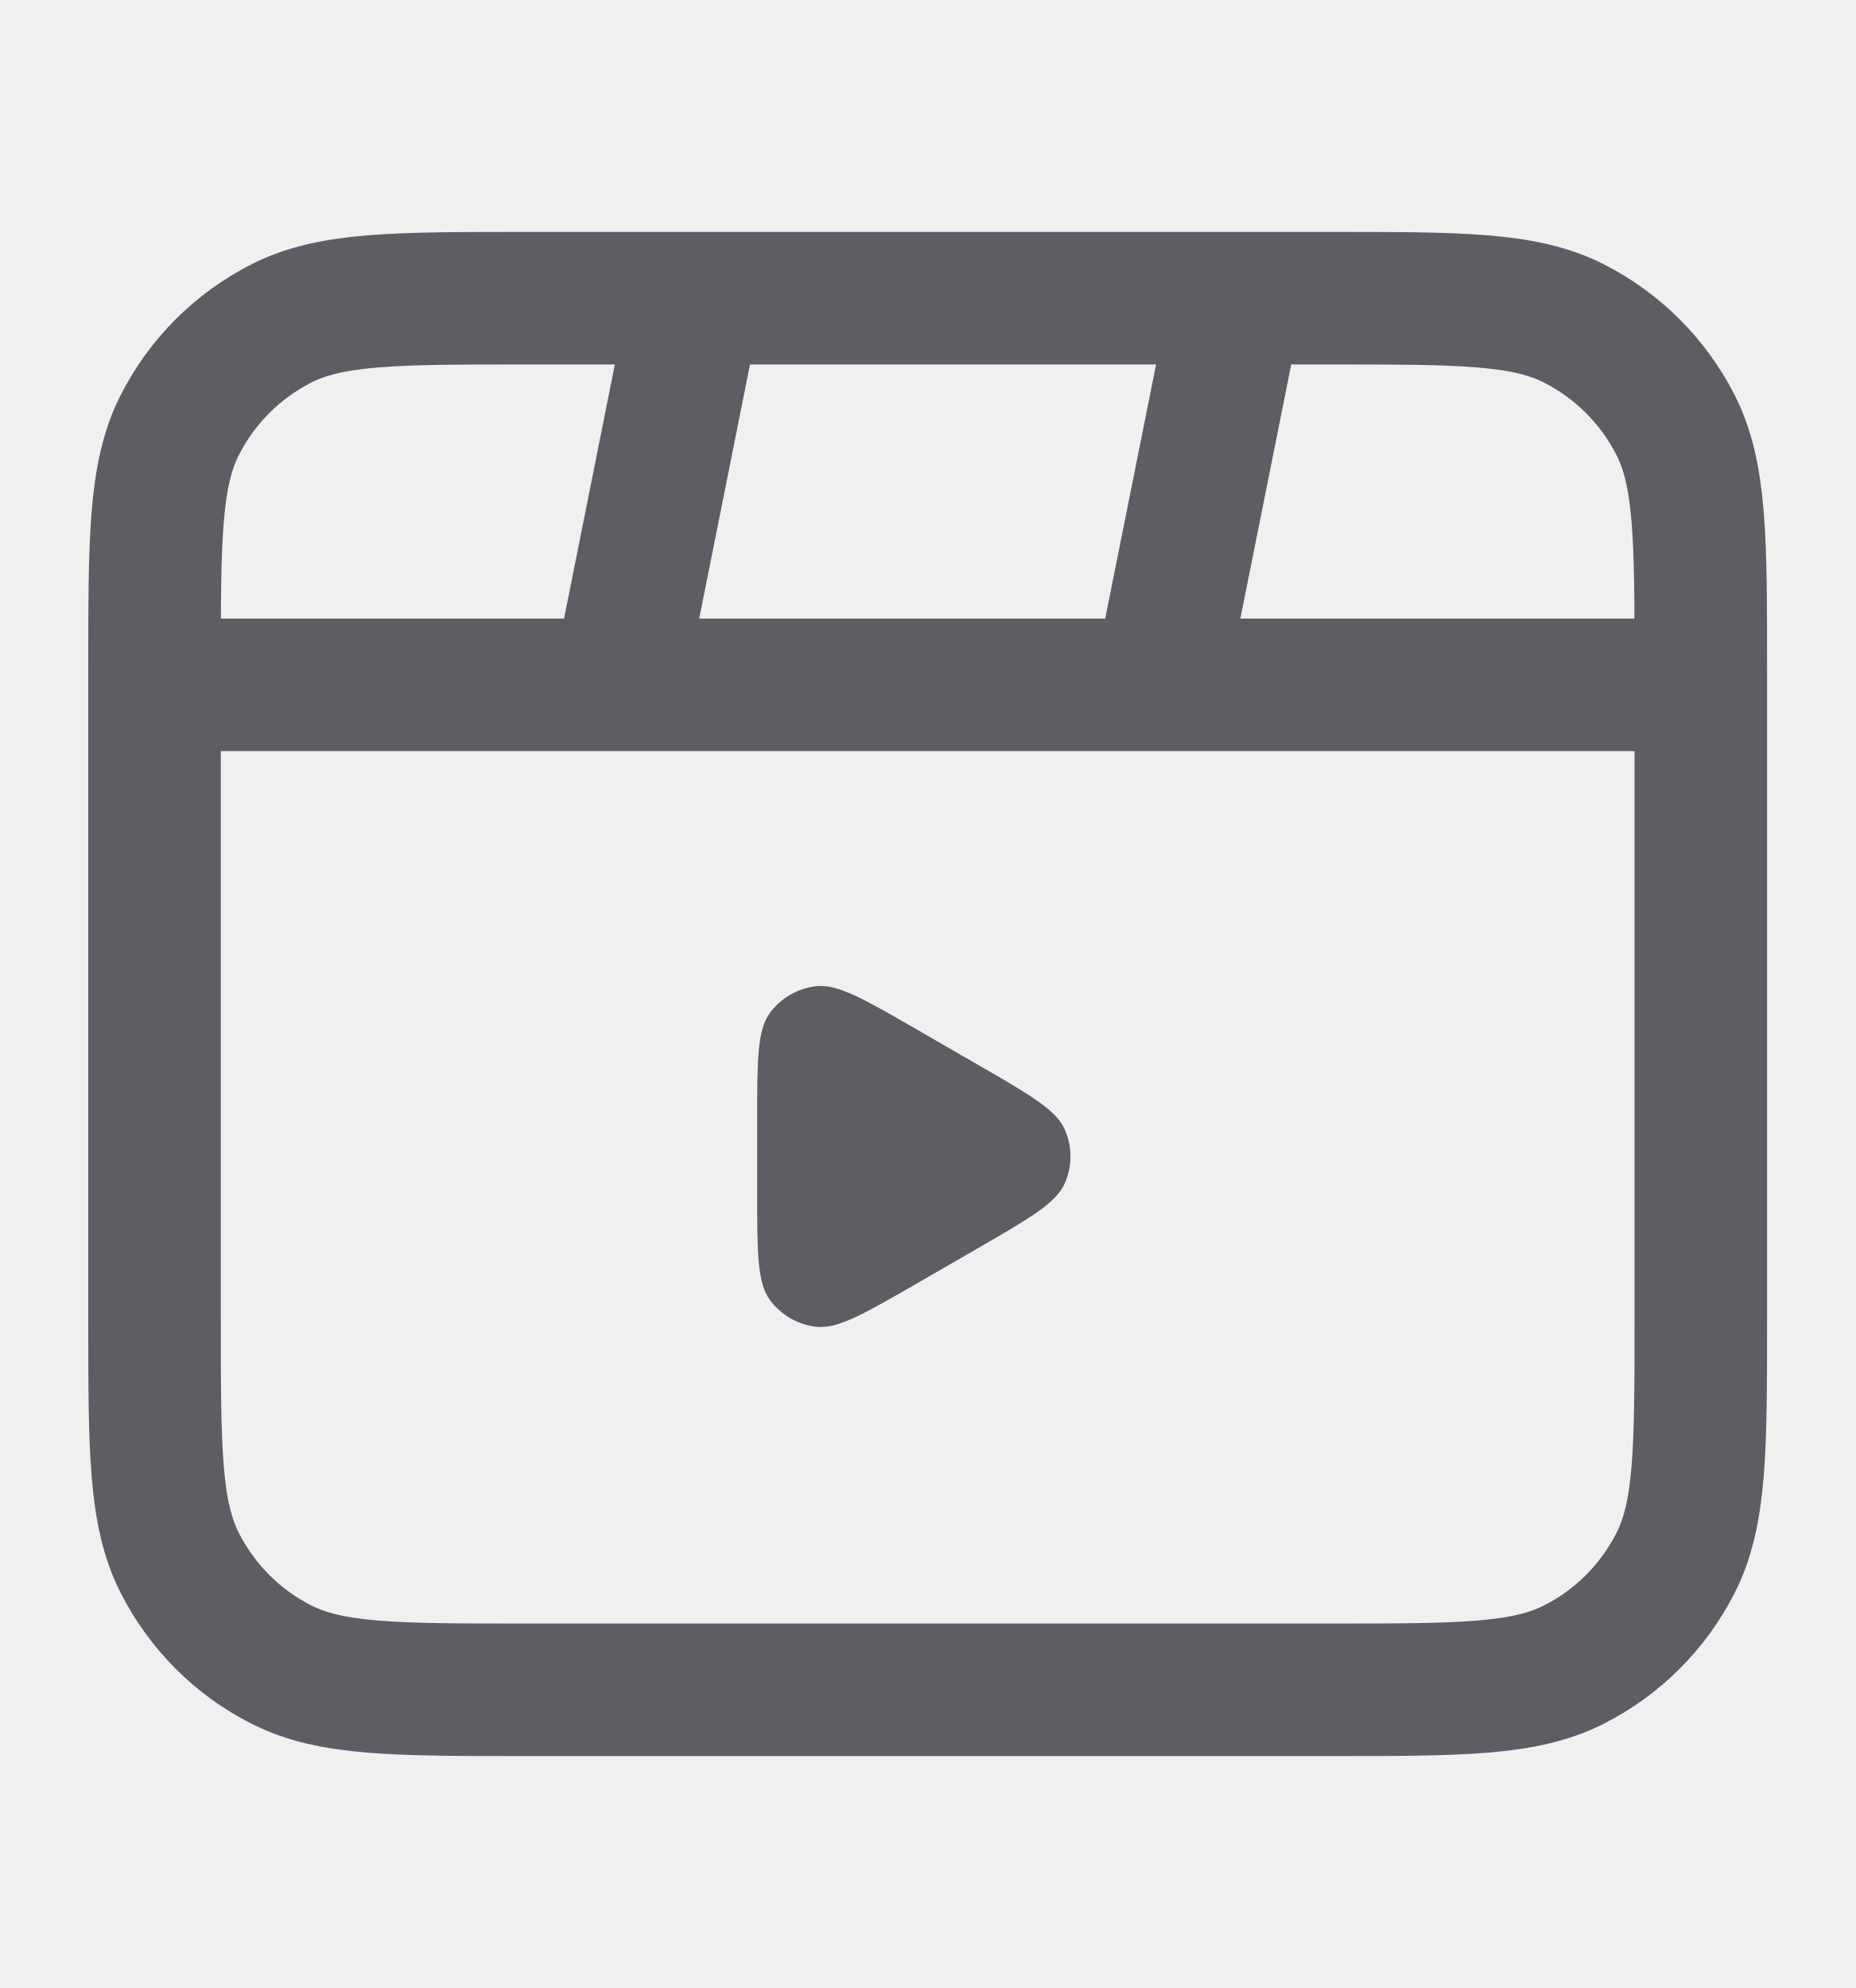
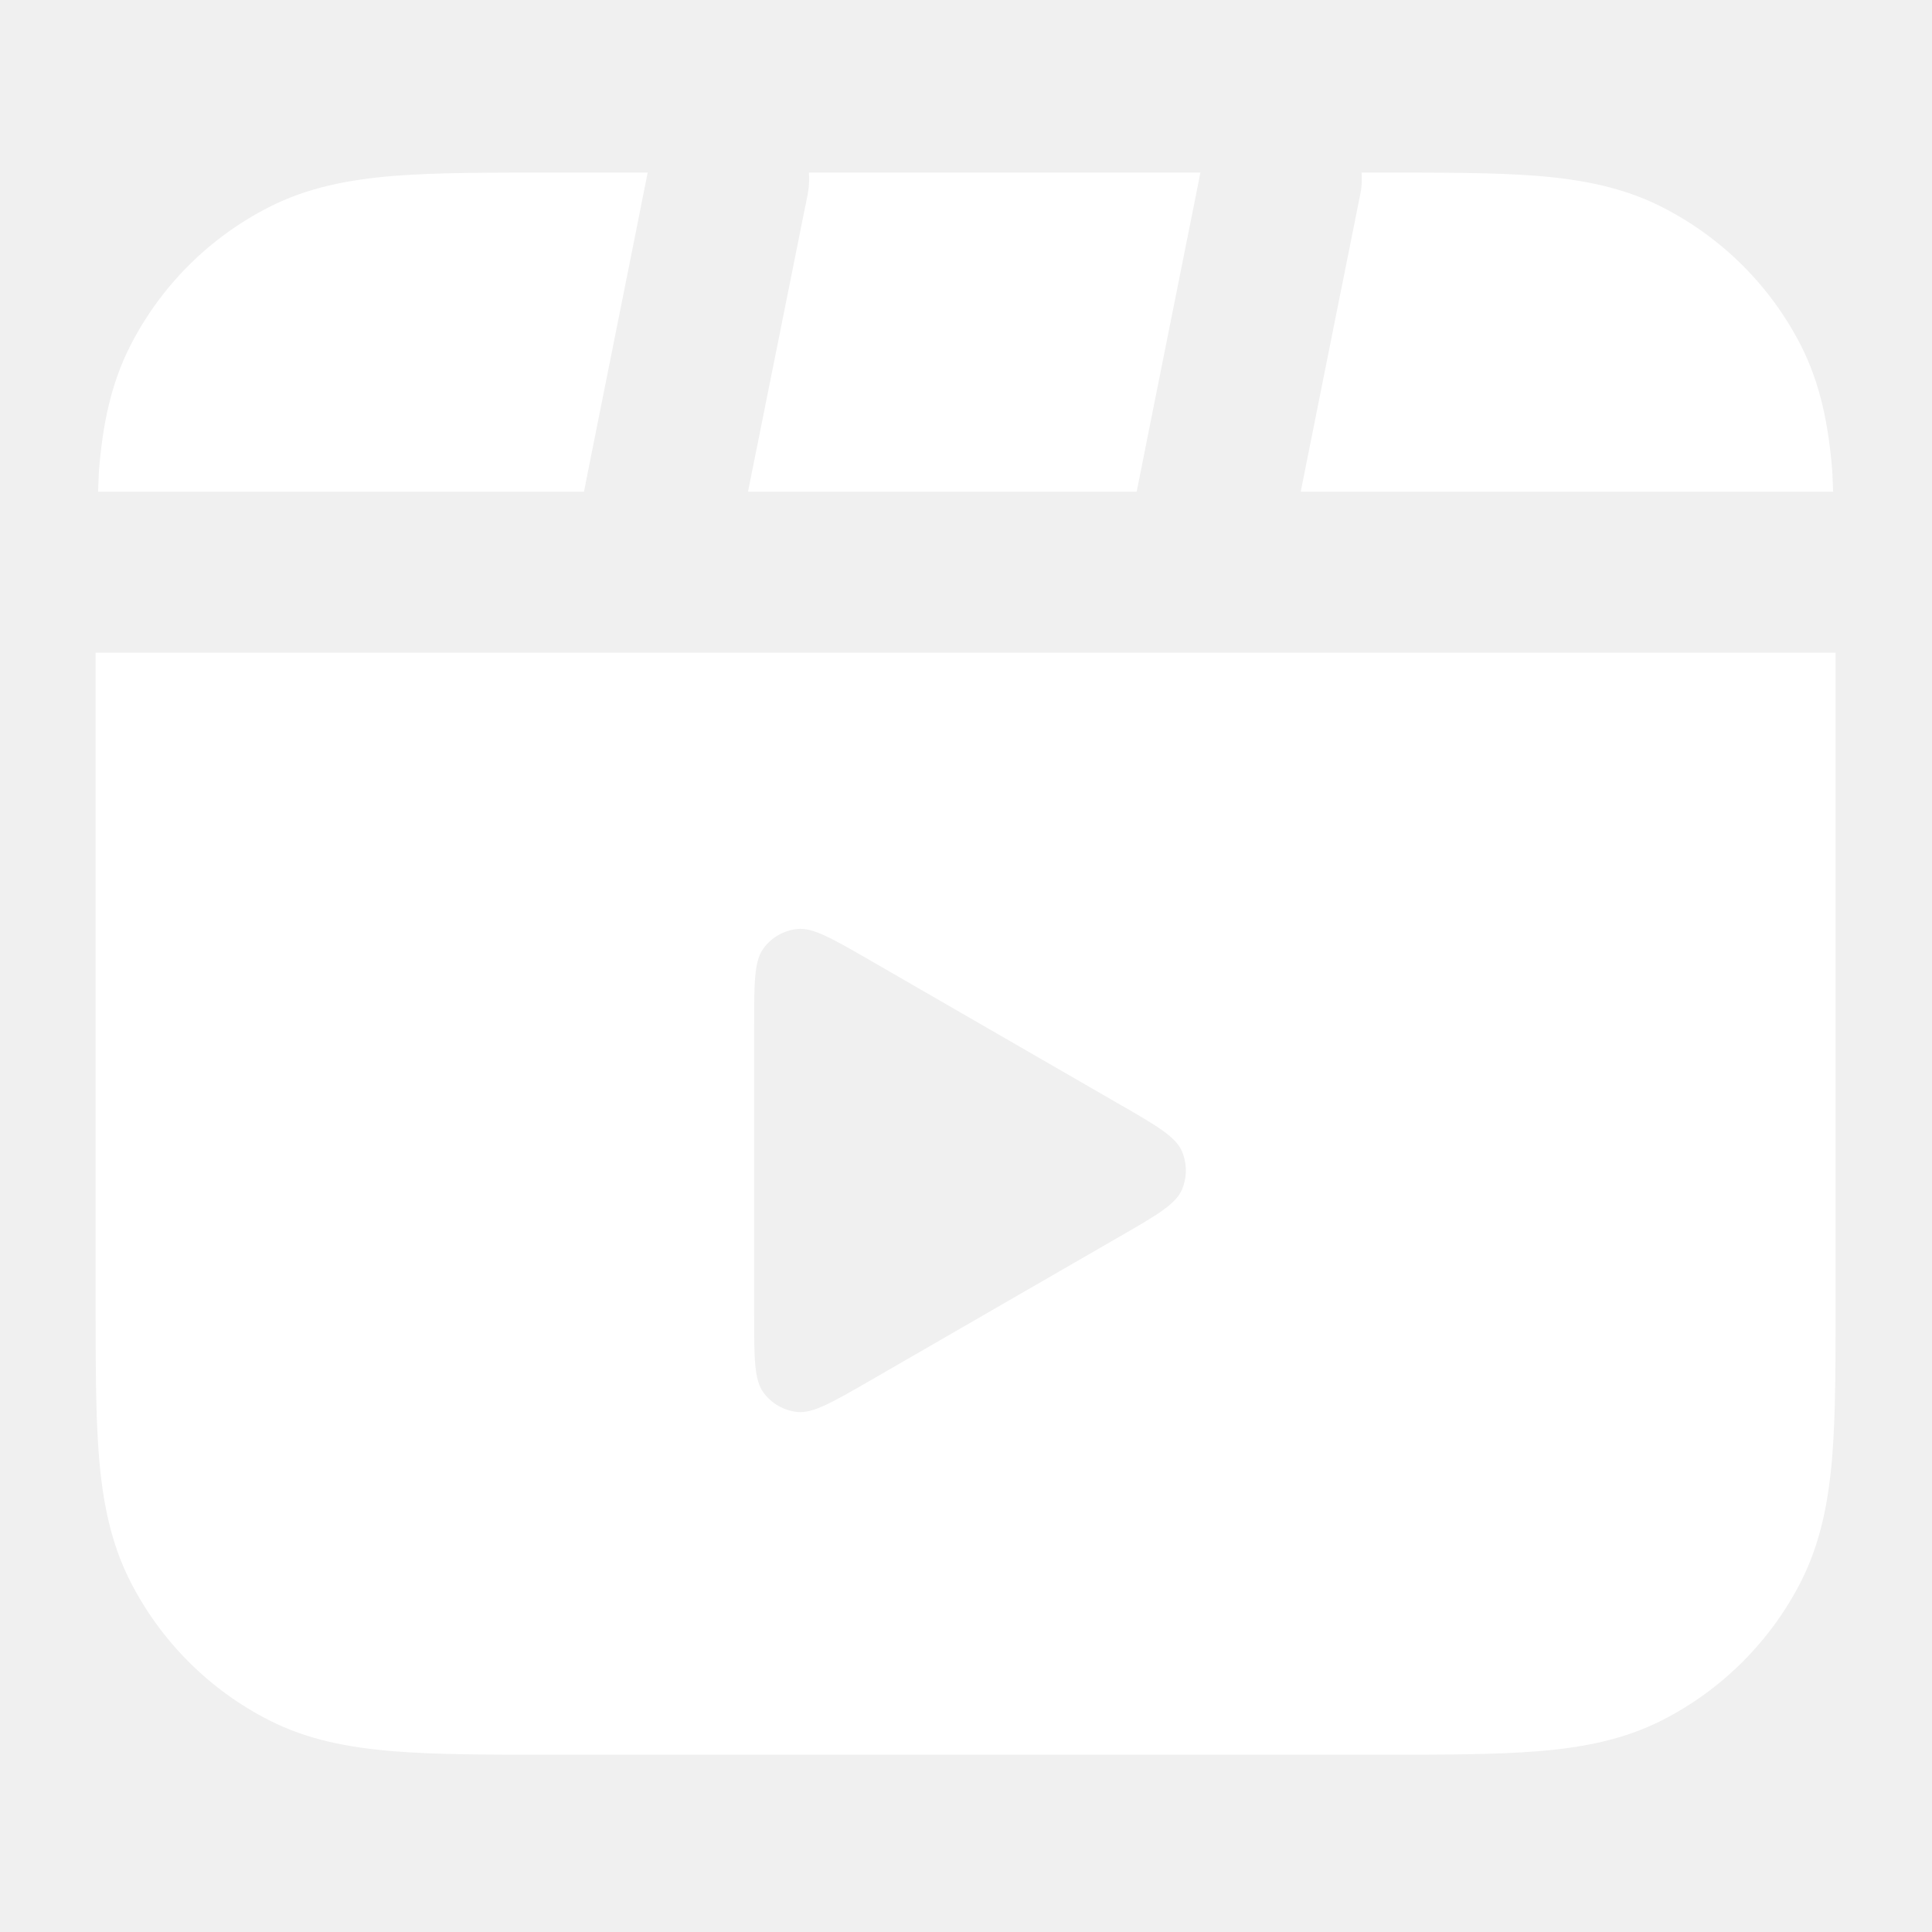
- <svg xmlns="http://www.w3.org/2000/svg" width="14" height="15" viewBox="0 0 14 15" fill="none">
-   <path d="M5.249 2.25L4.666 5.167M9.333 2.25L8.749 5.167M12.833 5.167H1.166M3.966 12.75H10.033C11.013 12.75 11.503 12.75 11.877 12.559C12.206 12.392 12.474 12.124 12.642 11.794C12.833 11.42 12.833 10.93 12.833 9.95V5.05C12.833 4.07 12.833 3.58 12.642 3.206C12.474 2.876 12.206 2.609 11.877 2.441C11.503 2.25 11.013 2.25 10.033 2.25H3.966C2.986 2.25 2.496 2.25 2.122 2.441C1.792 2.609 1.525 2.876 1.357 3.206C1.166 3.58 1.166 4.07 1.166 5.05V9.95C1.166 10.93 1.166 11.42 1.357 11.794C1.525 12.124 1.792 12.392 2.122 12.559C2.496 12.75 2.986 12.75 3.966 12.75Z" stroke="#5C5E63" stroke-linecap="round" stroke-linejoin="round" />
-   <path d="M7.377 8.033C7.771 8.26 7.968 8.374 8.034 8.522C8.091 8.652 8.091 8.8 8.034 8.929C7.968 9.078 7.771 9.191 7.377 9.419L6.913 9.687C6.519 9.914 6.322 10.028 6.161 10.011C6.02 9.996 5.892 9.922 5.808 9.807C5.713 9.676 5.713 9.449 5.713 8.994L5.713 8.458C5.713 8.003 5.713 7.776 5.808 7.644C5.892 7.53 6.02 7.456 6.161 7.441C6.322 7.424 6.519 7.538 6.913 7.765L7.377 8.033Z" fill="#5C5E63" />
+ <svg xmlns="http://www.w3.org/2000/svg" width="12" height="12" viewBox="0 0 12 12" fill="none">
+   <path d="M11.401 8.044C11.401 8.448 11.402 8.781 11.38 9.051C11.357 9.327 11.308 9.582 11.187 9.822C10.998 10.193 10.696 10.495 10.325 10.684C10.086 10.806 9.831 10.854 9.555 10.877C9.284 10.899 8.951 10.899 8.548 10.899H3.447C3.044 10.899 2.711 10.899 2.44 10.877C2.164 10.854 1.909 10.806 1.67 10.684C1.299 10.495 0.998 10.193 0.809 9.822C0.687 9.582 0.638 9.327 0.615 9.051C0.593 8.781 0.594 8.448 0.594 8.044V4.054H11.401V8.044ZM4.952 5.77C4.868 5.779 4.791 5.823 4.741 5.892C4.684 5.971 4.684 6.107 4.684 6.379V8.16C4.684 8.432 4.684 8.569 4.741 8.648C4.791 8.717 4.868 8.761 4.952 8.77C5.049 8.78 5.167 8.712 5.403 8.576L6.945 7.686C7.182 7.55 7.3 7.481 7.34 7.392C7.374 7.314 7.374 7.226 7.34 7.148C7.3 7.059 7.182 6.99 6.945 6.854L5.403 5.964C5.167 5.828 5.049 5.76 4.952 5.77ZM8.548 1.072C8.951 1.072 9.284 1.071 9.555 1.093C9.831 1.116 10.086 1.165 10.325 1.287C10.696 1.476 10.998 1.777 11.187 2.148C11.308 2.387 11.357 2.642 11.38 2.918C11.383 2.962 11.383 3.007 11.386 3.054H8.079L8.45 1.2C8.459 1.157 8.46 1.114 8.457 1.072H8.548ZM3.627 3.054H0.609C0.612 3.007 0.612 2.962 0.615 2.918C0.638 2.642 0.687 2.387 0.809 2.148C0.998 1.777 1.299 1.476 1.67 1.287C1.909 1.165 2.164 1.116 2.44 1.093C2.711 1.071 3.044 1.072 3.447 1.072H4.023L3.627 3.054ZM7.06 3.054H4.646L5.018 1.2C5.026 1.157 5.027 1.114 5.024 1.072H7.456L7.06 3.054Z" fill="white" />
</svg>
